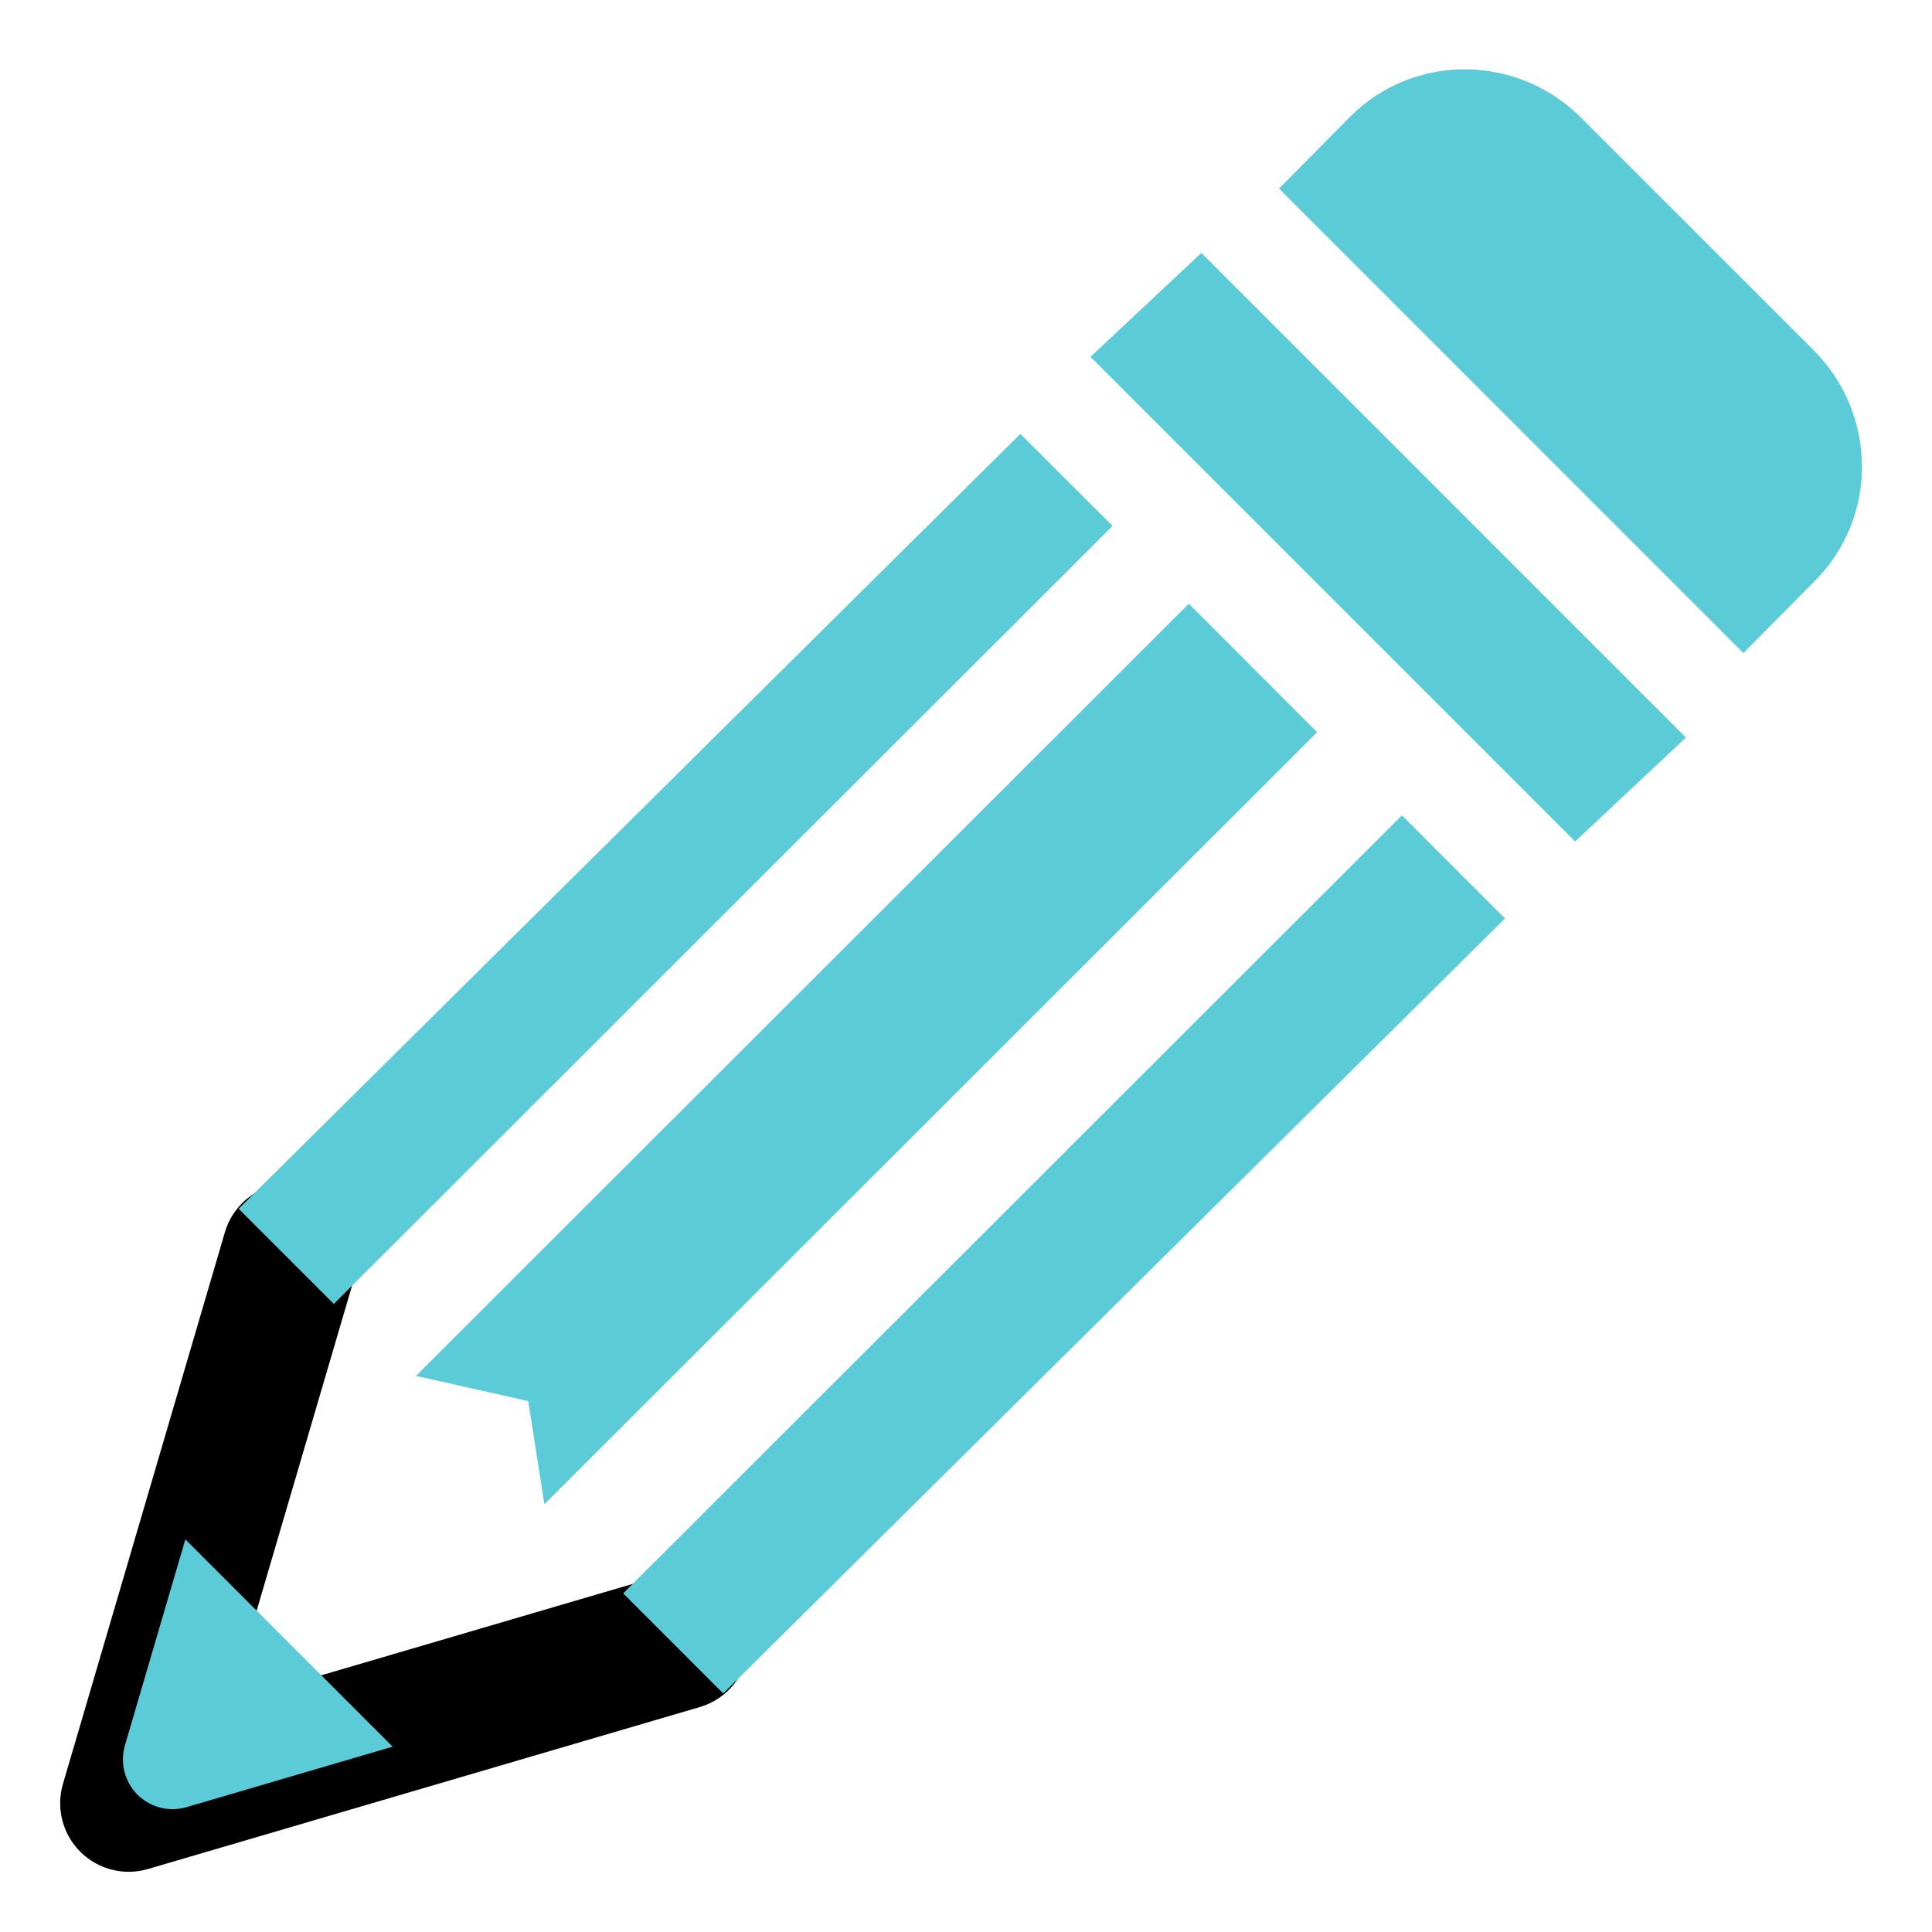
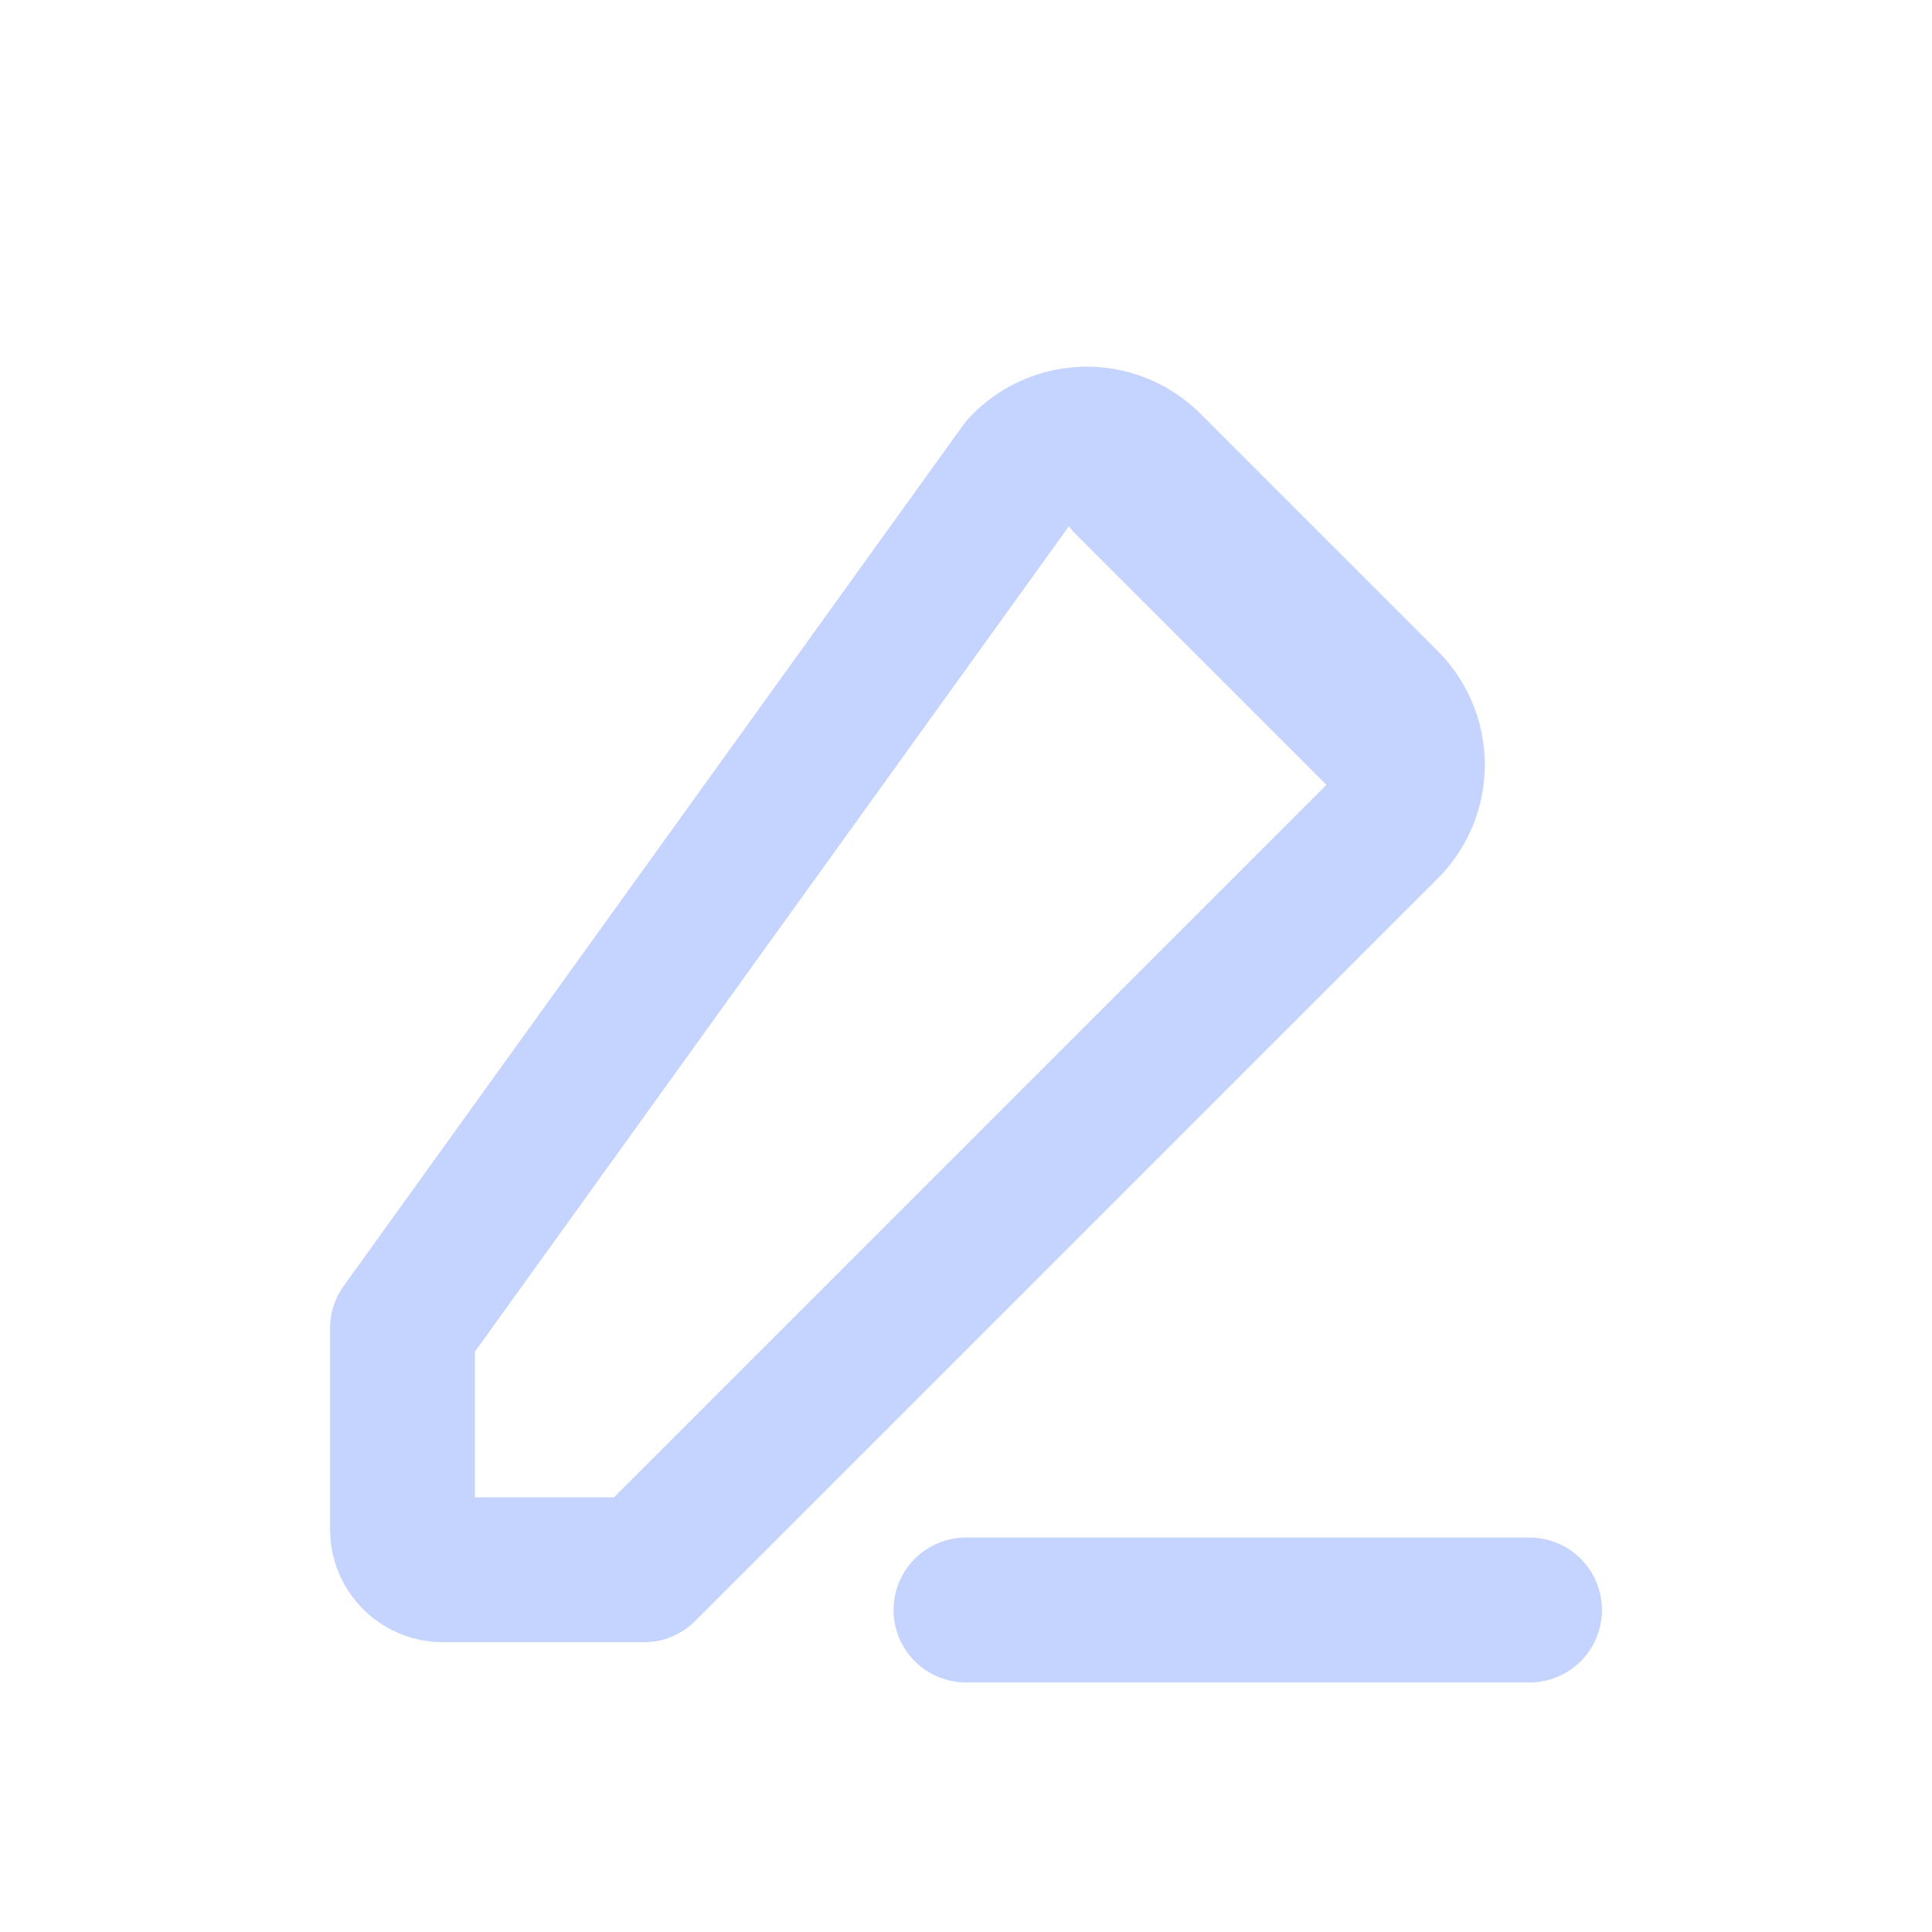
- <svg xmlns="http://www.w3.org/2000/svg" width="500" zoomAndPan="magnify" viewBox="0 0 375 375" height="500" preserveAspectRatio="xMidYMid meet" version="1.0">
-   <path stroke-linecap="round" transform="matrix(13.64288, 0, 0, 13.64288, 10.13831, 10.13831)" fill="none" stroke-linejoin="round" d="M 8.938 22.608 L 1.088 24.912 L 3.392 17.063 " stroke="#000000" stroke-width="1.95" stroke-opacity="1" stroke-miterlimit="10" />
-   <path fill="#5ccbd8" d="M 35.977 298.793 L 24.246 338.781 C 23.262 342.18 24.191 345.836 26.672 348.332 C 28.516 350.16 30.984 351.156 33.496 351.156 C 34.41 351.156 35.336 351.02 36.223 350.762 L 76.211 339.027 Z M 35.977 298.793 " fill-opacity="1" fill-rule="nonzero" />
-   <path fill="#5ccbd8" d="M 80.738 267.062 L 102.527 271.945 L 105.664 291.973 L 255.656 142.121 L 230.742 117.18 Z M 80.738 267.062 " fill-opacity="1" fill-rule="nonzero" />
-   <path fill="#5ccbd8" d="M 272.109 158.258 L 120.961 309.273 L 140.375 328.699 L 292.121 178.273 Z M 272.109 158.258 " fill-opacity="1" fill-rule="nonzero" />
-   <path fill="#5ccbd8" d="M 215.941 102.078 L 198.055 84.219 L 46.32 234.617 L 64.793 253.09 Z M 215.941 102.078 " fill-opacity="1" fill-rule="nonzero" />
-   <path fill="#5ccbd8" d="M 305.727 163.336 L 211.656 69.266 L 233.188 49.09 L 327.238 143.156 Z M 305.727 163.336 " fill-opacity="1" fill-rule="nonzero" />
-   <path fill="#5ccbd8" d="M 338.398 126.758 L 248.262 36.605 L 262.094 22.621 C 274.402 10.316 294.469 10.41 306.91 22.867 L 352 67.941 C 364.445 80.398 364.555 100.469 352.246 112.773 Z M 338.398 126.758 " fill-opacity="1" fill-rule="nonzero" />
+ <svg xmlns="http://www.w3.org/2000/svg" viewBox="0 0 24 24" fill="none" stroke="#c5d4ff" stroke-width="1.8" stroke-linecap="round" stroke-linejoin="round">
+   <path d="M5 16.5V19a.5.5 0 00.5.5h2.5l9.2-9.2a1.1 1.1 0 000-1.6l-2.9-2.9a1.1 1.1 0 00-1.6 0z" />
+   <path d="M14 6l3.1 3.1" />
+   <path d="M12 20h7" />
</svg>
